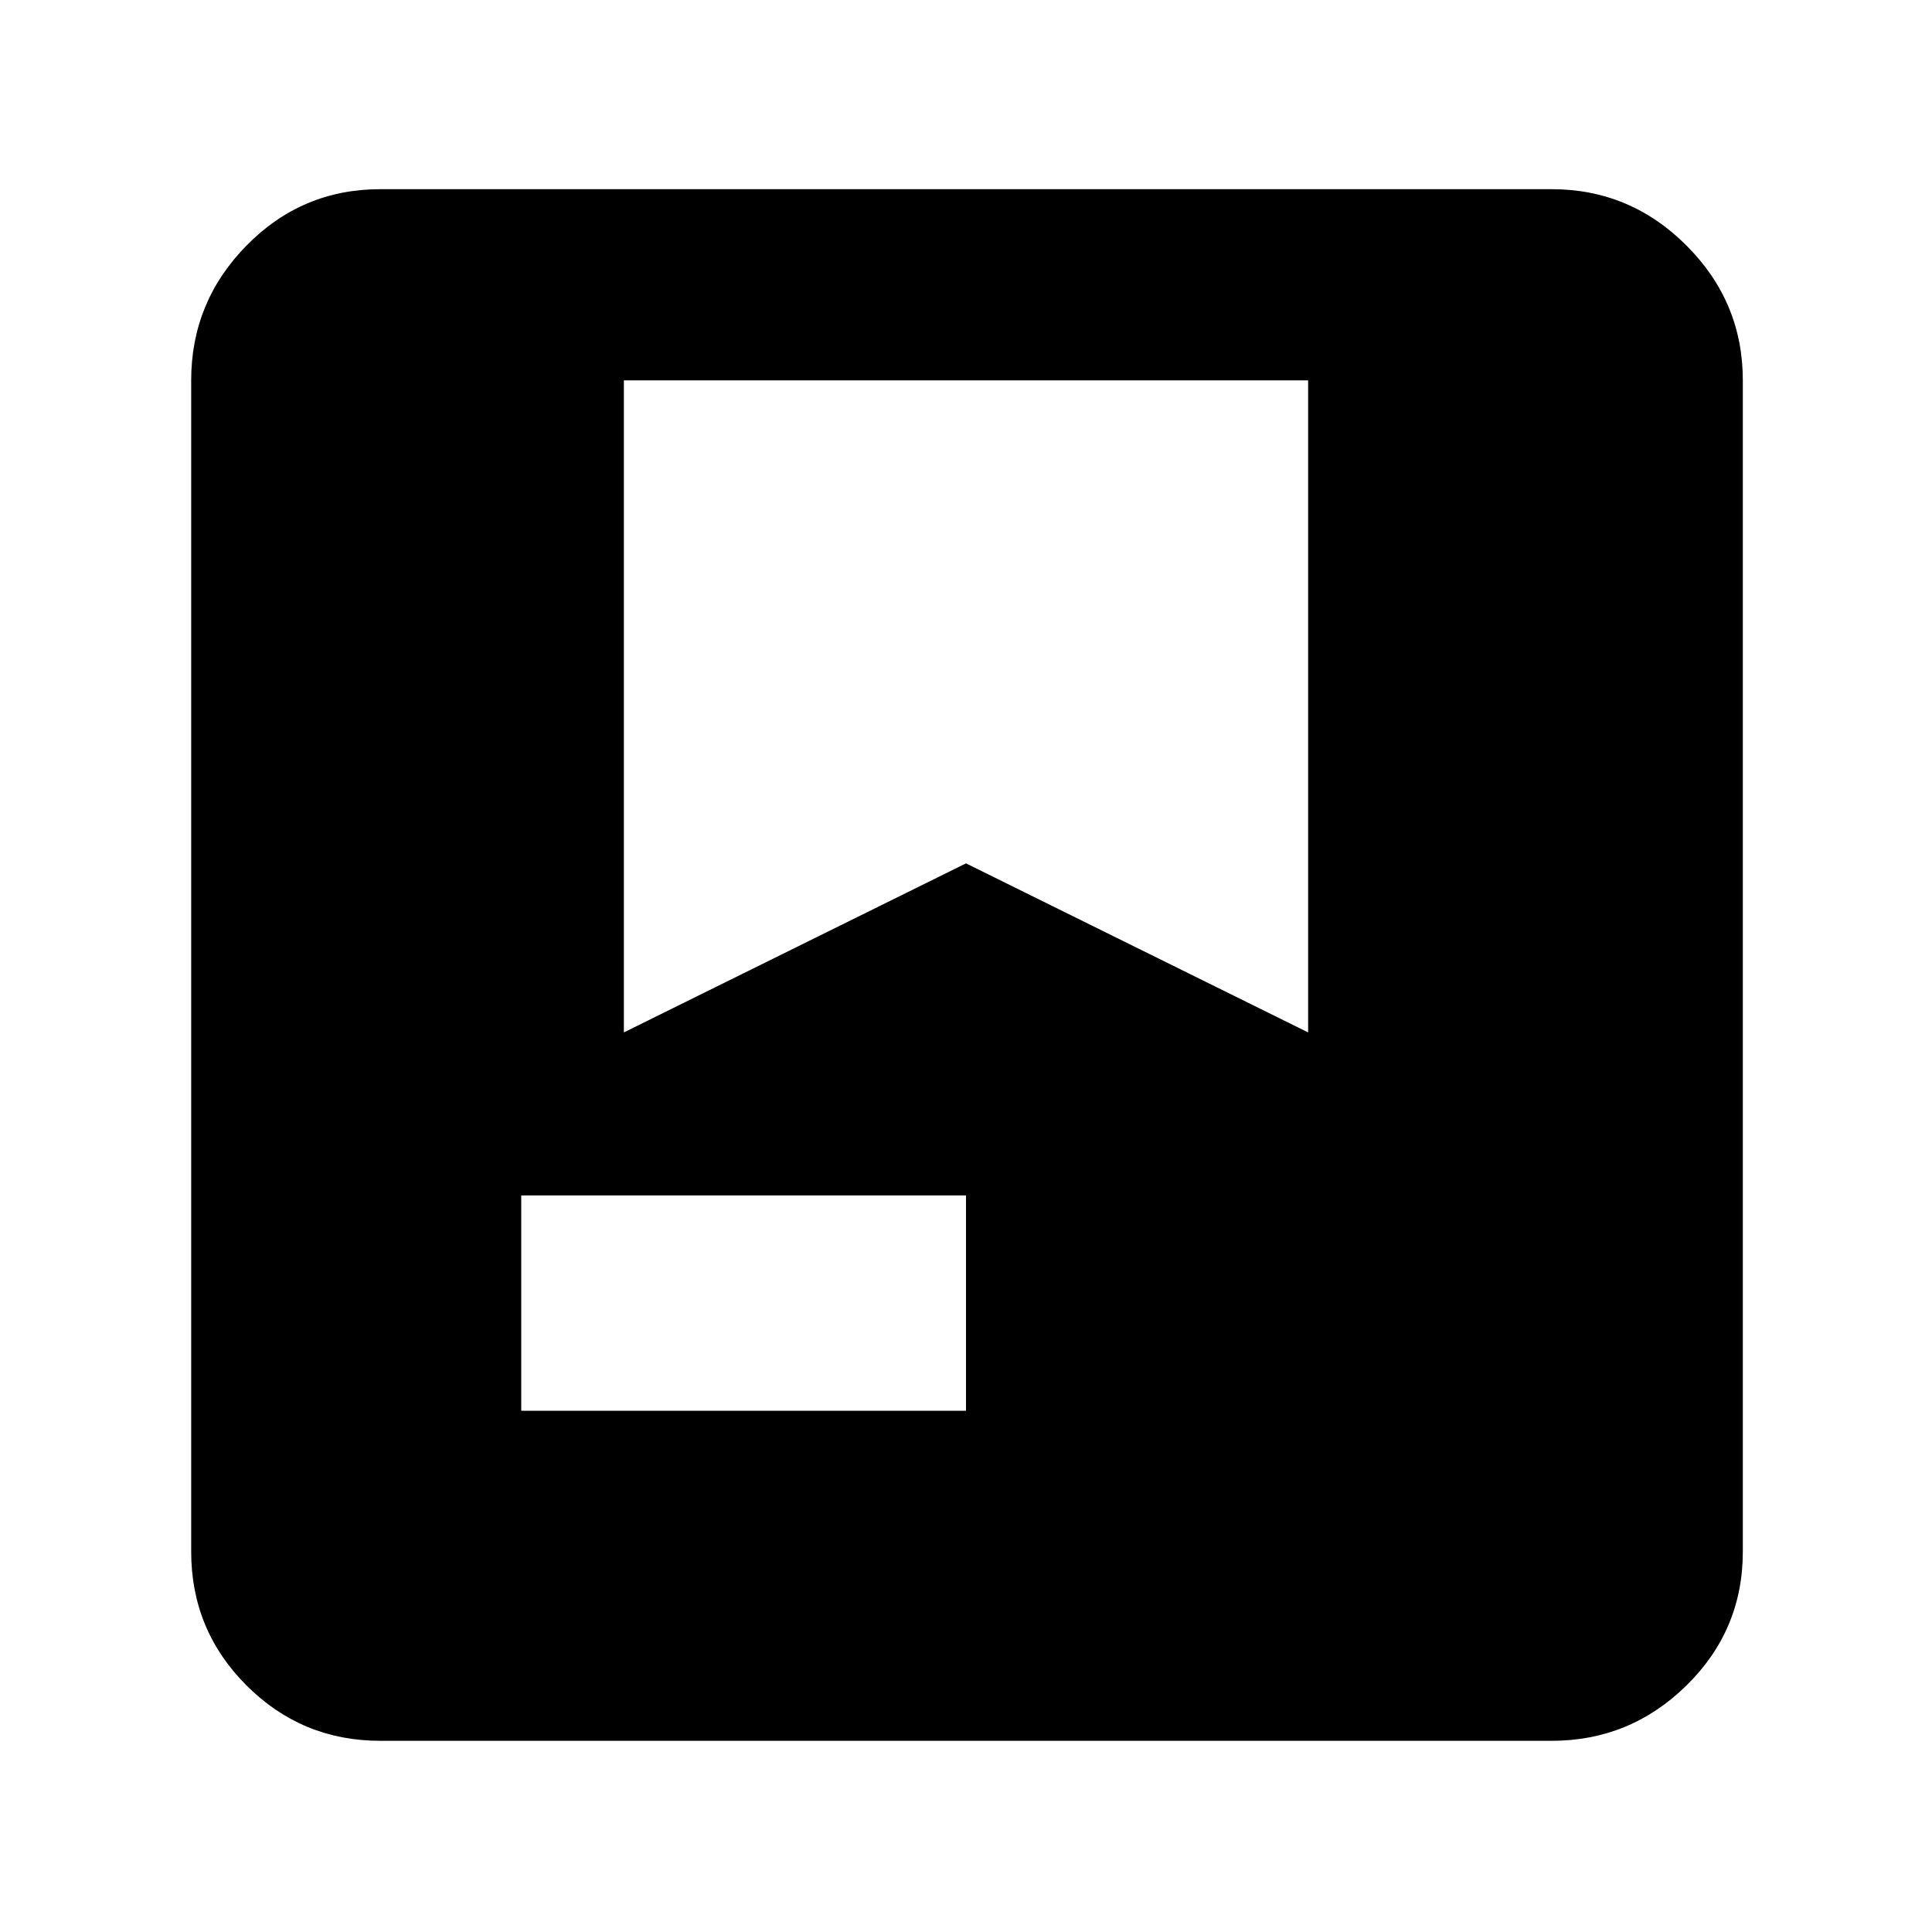
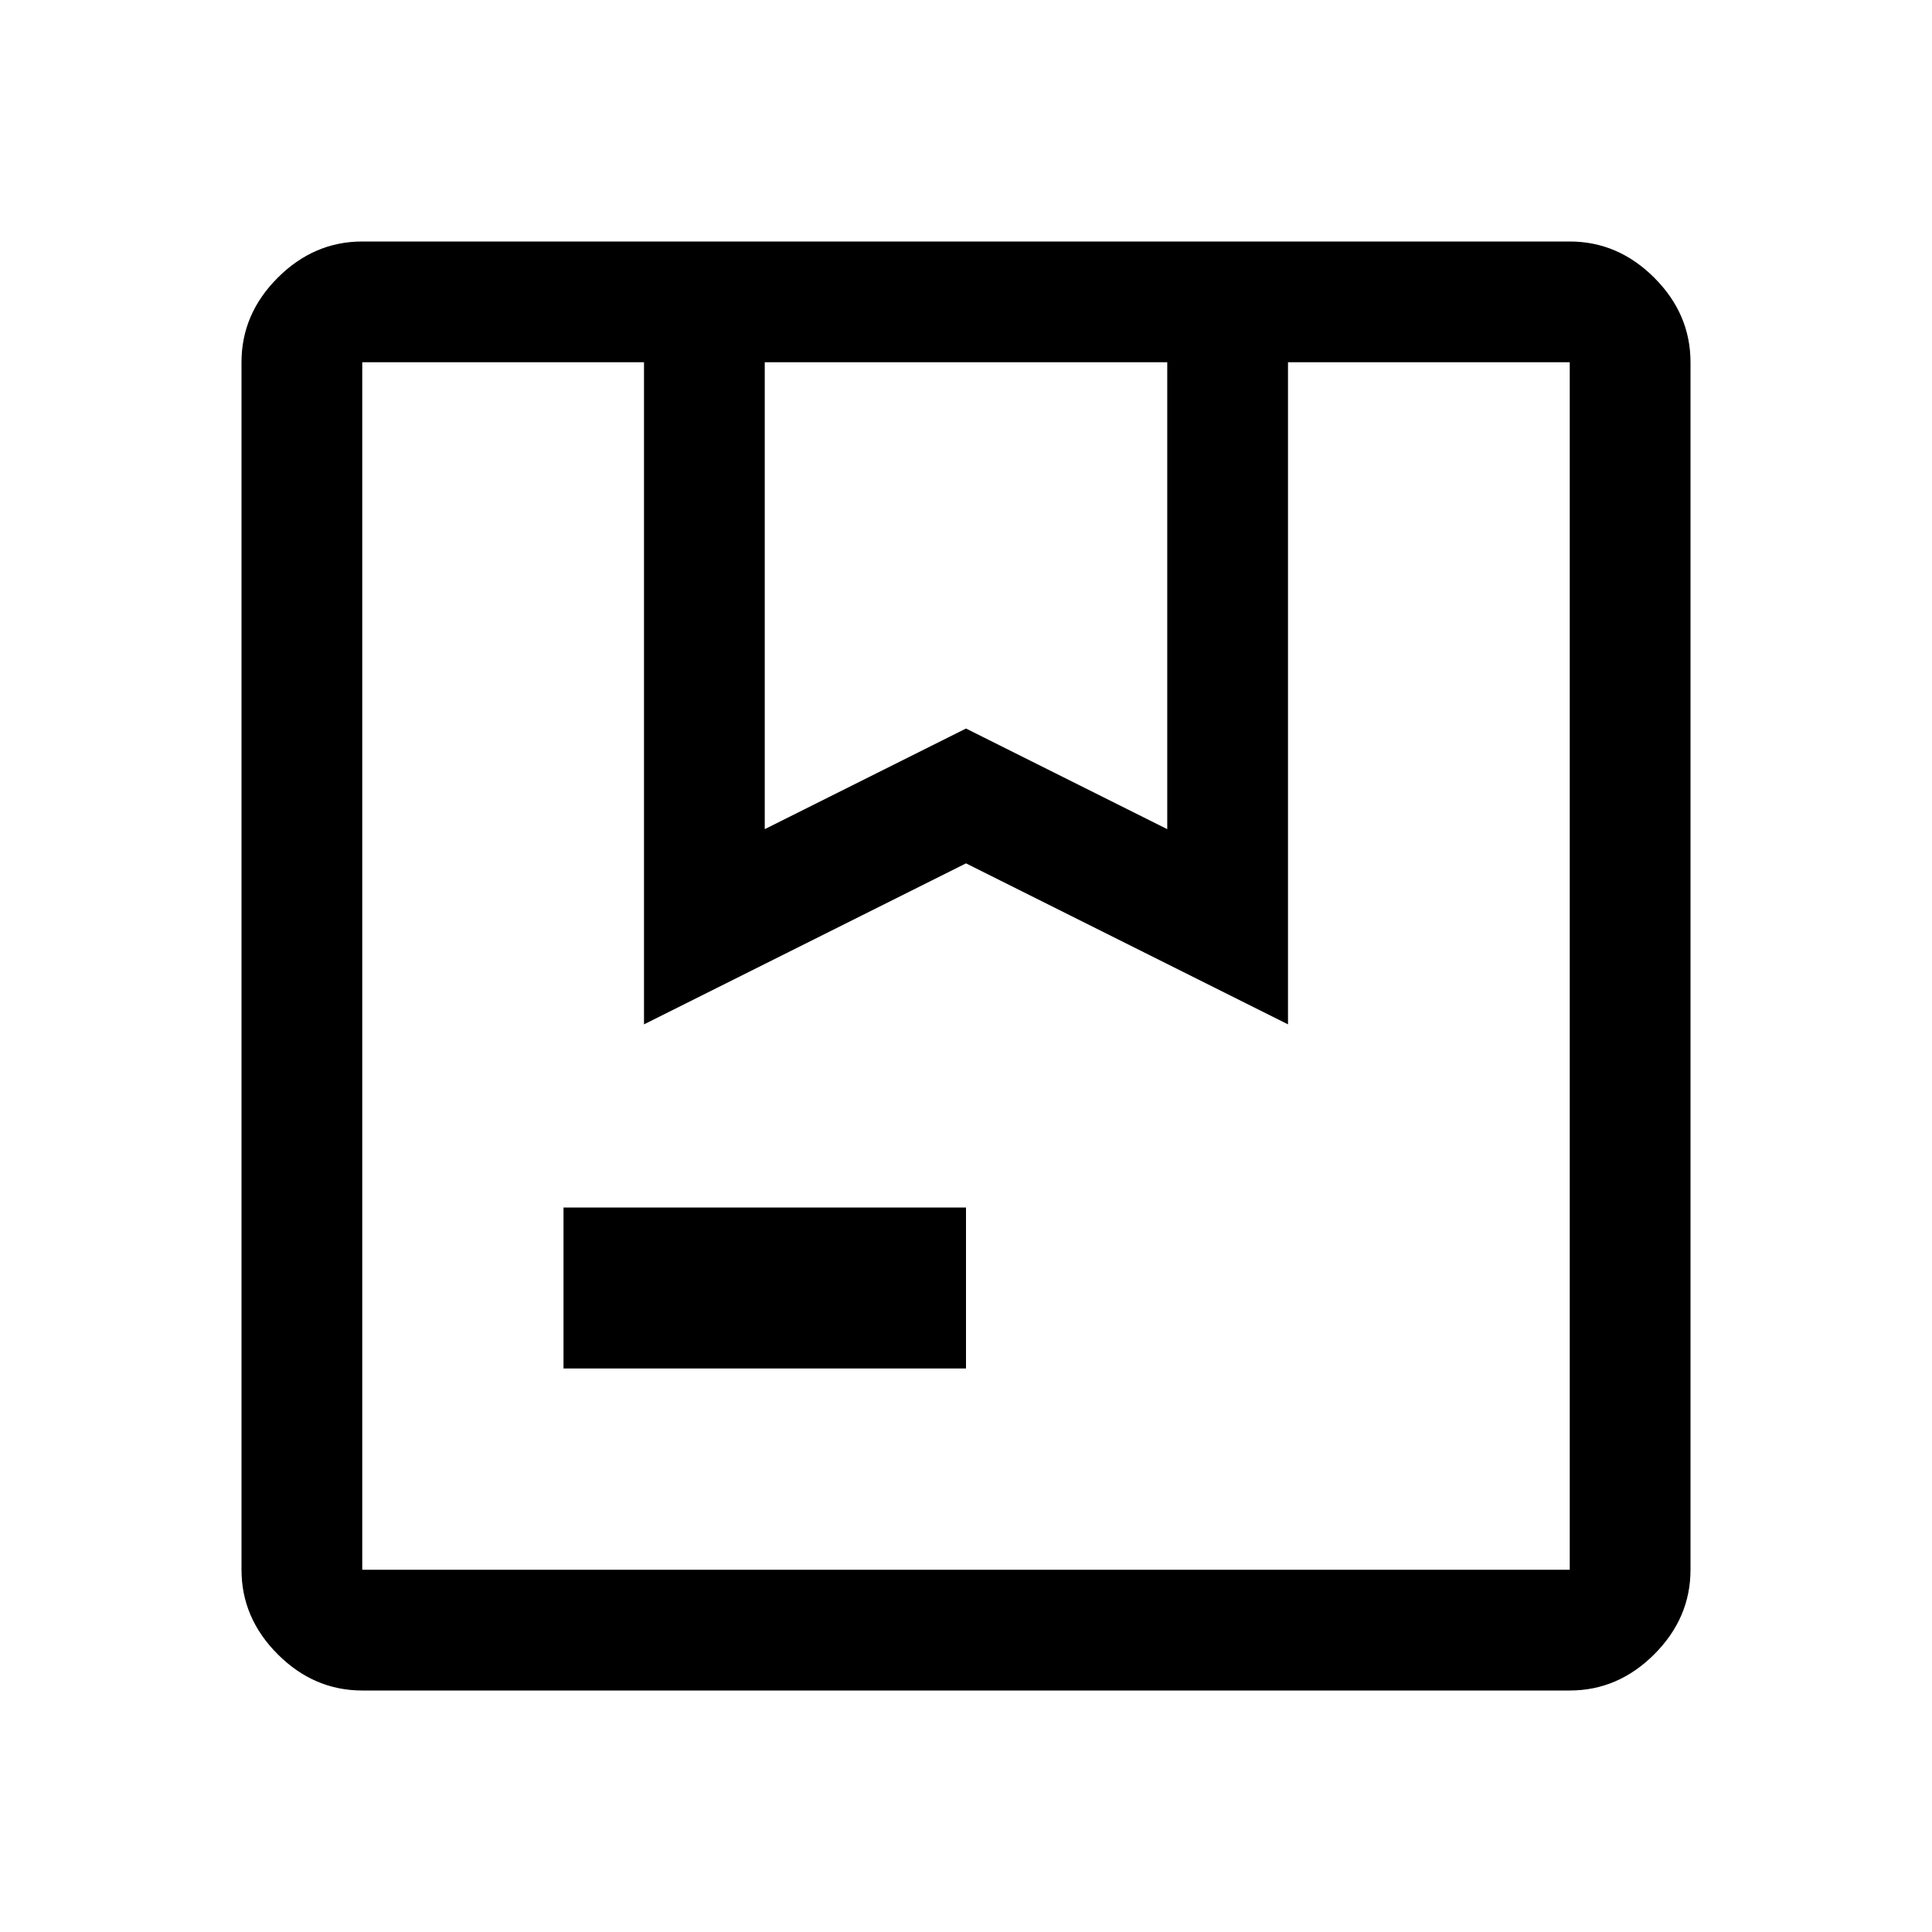
<svg xmlns="http://www.w3.org/2000/svg" height="48" width="48">
-   <path d="M9.45 43.25q-1.95 0-3.325-1.375Q4.75 40.5 4.75 38.55V9.45q0-1.95 1.375-3.35Q7.5 4.7 9.45 4.7h29.1q1.95 0 3.35 1.4 1.4 1.4 1.4 3.35v29.1q0 1.95-1.4 3.325-1.4 1.375-3.35 1.375Zm3.5-8.2H24V29.7H12.95Zm2.55-9.4 8.5-4.2 8.5 4.2V9.45h-17Z" />
+   <path d="m19 20.6 5-2.5 5 2.5V9H19ZM14 34v-4h10v4Zm-5 8q-1.2 0-2.1-.9Q6 40.2 6 39V9q0-1.2.9-2.1Q7.8 6 9 6h30q1.2 0 2.1.9.9.9.9 2.1v30q0 1.2-.9 2.1-.9.9-2.1.9ZM9 9v30V9Zm0 30h30V9h-7v16.45l-8-4-8 4V9H9v30Z" />
</svg>
